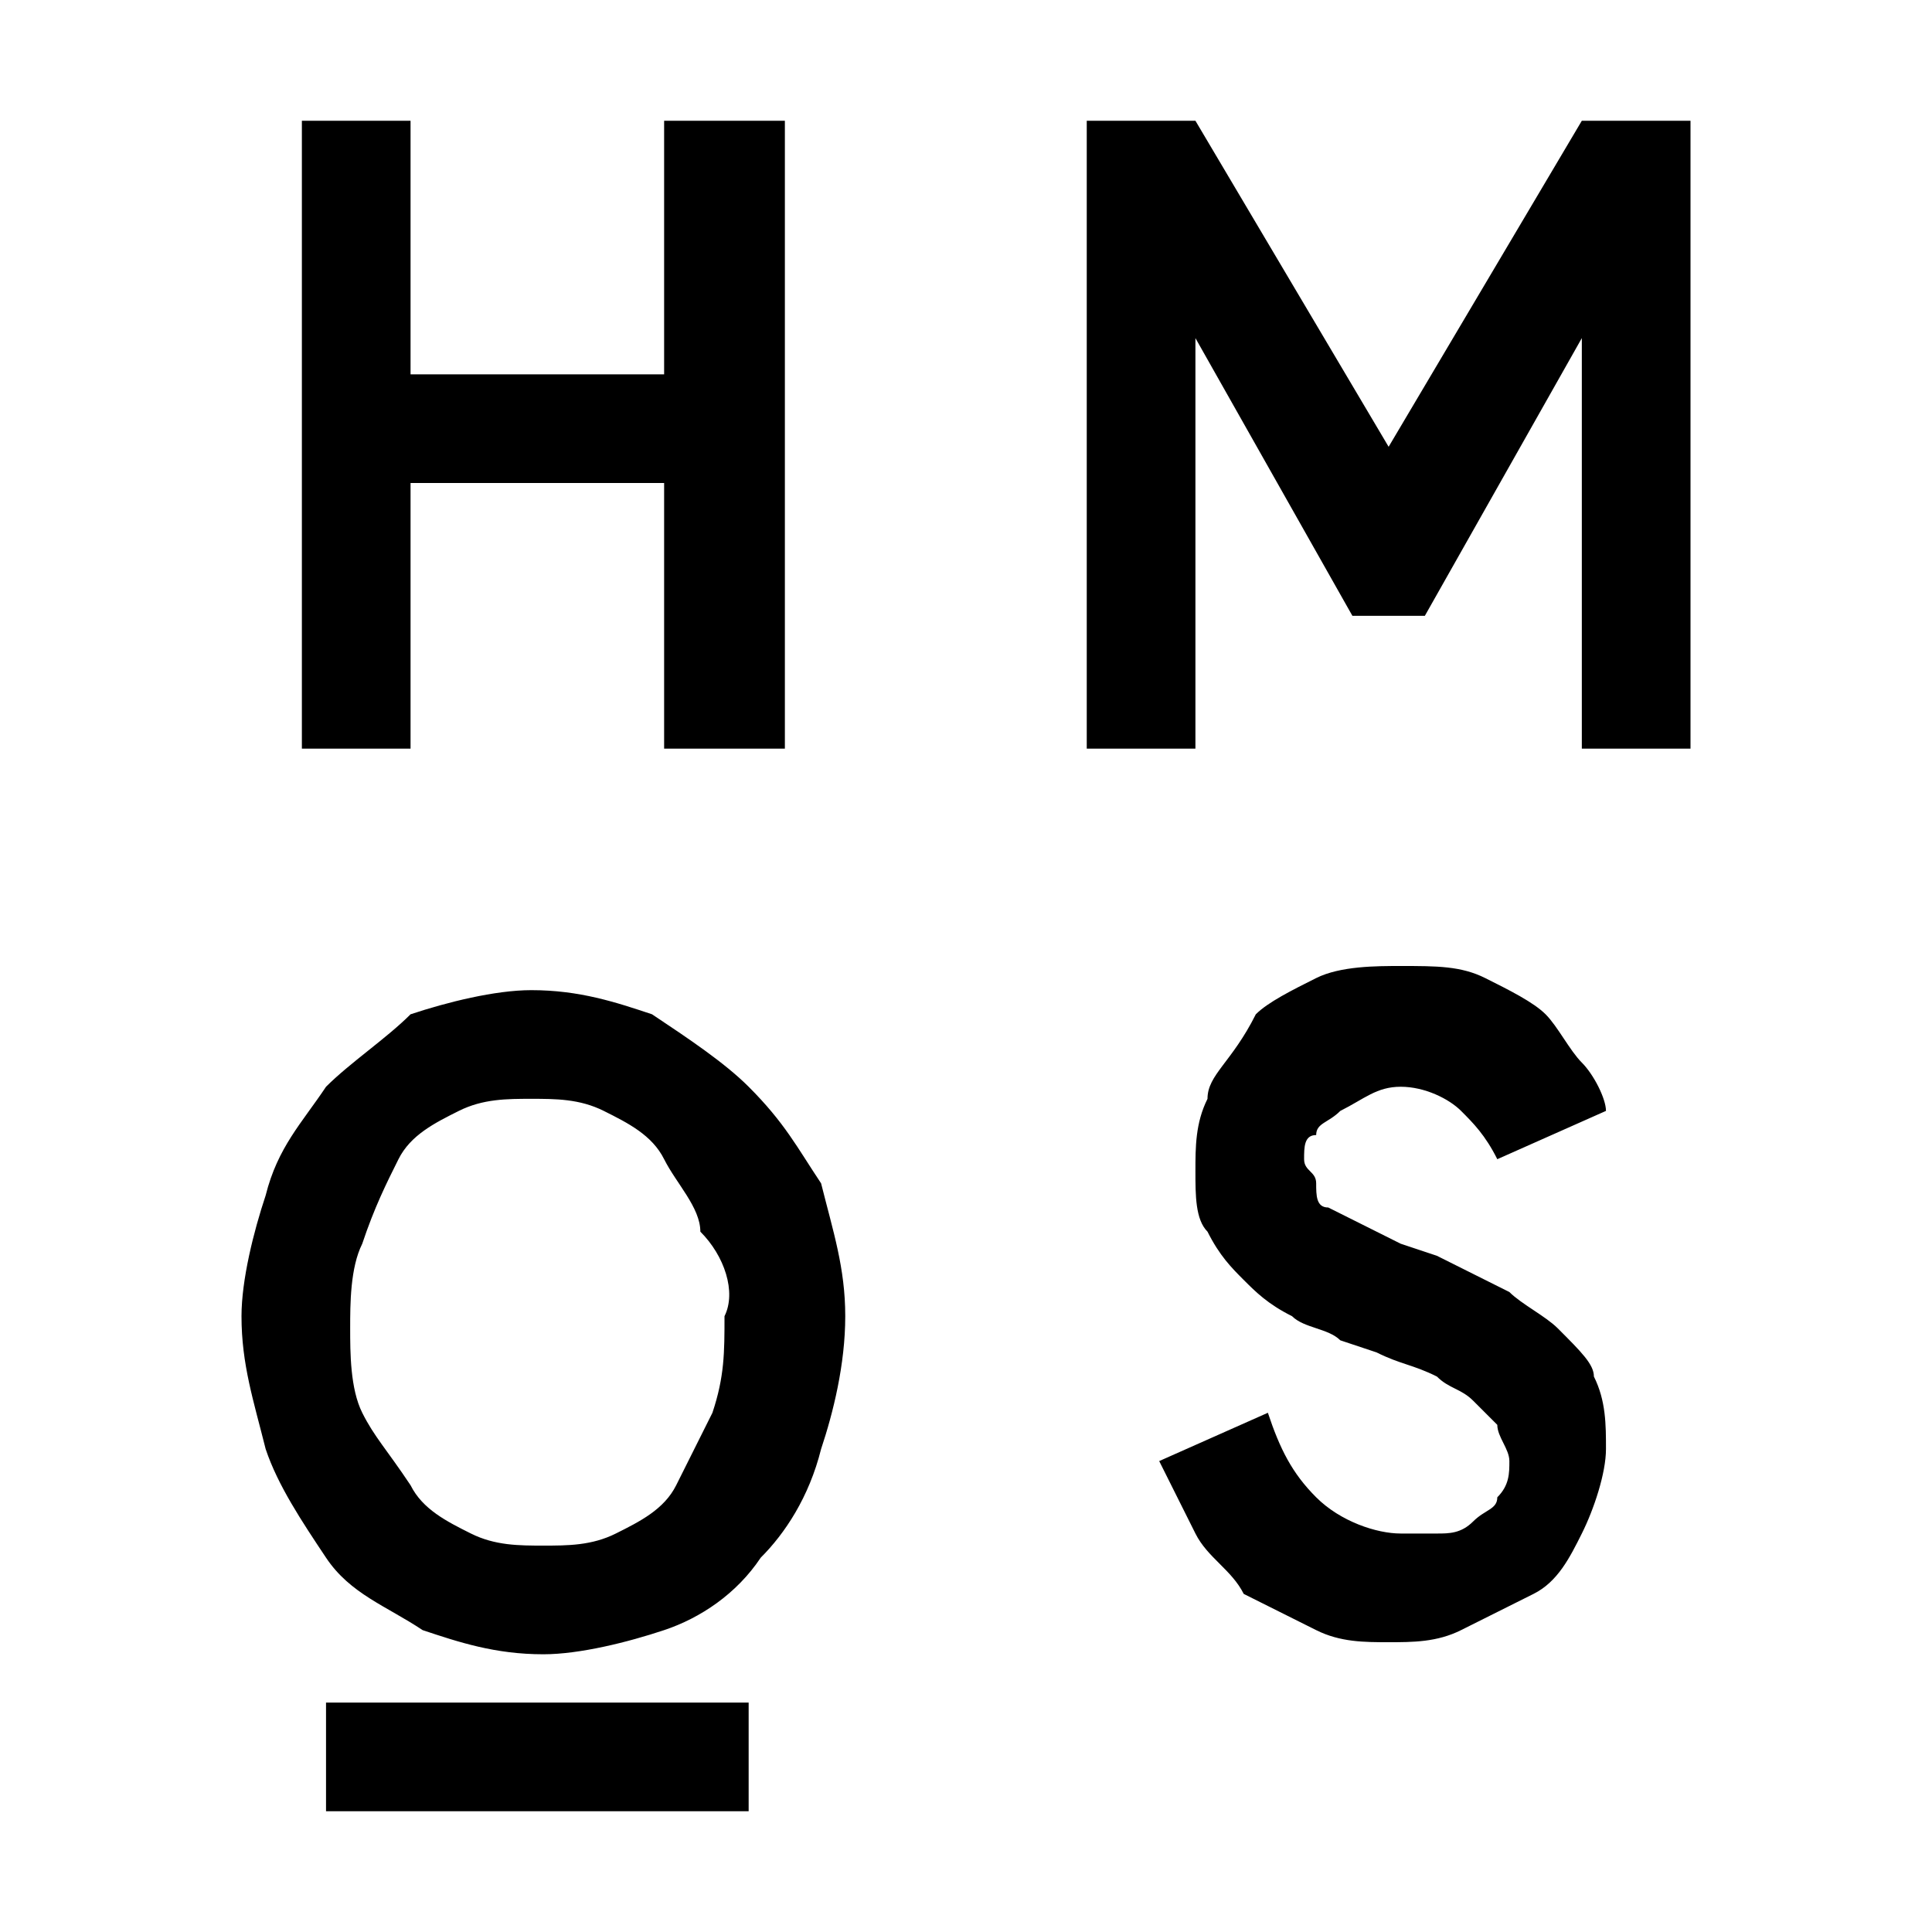
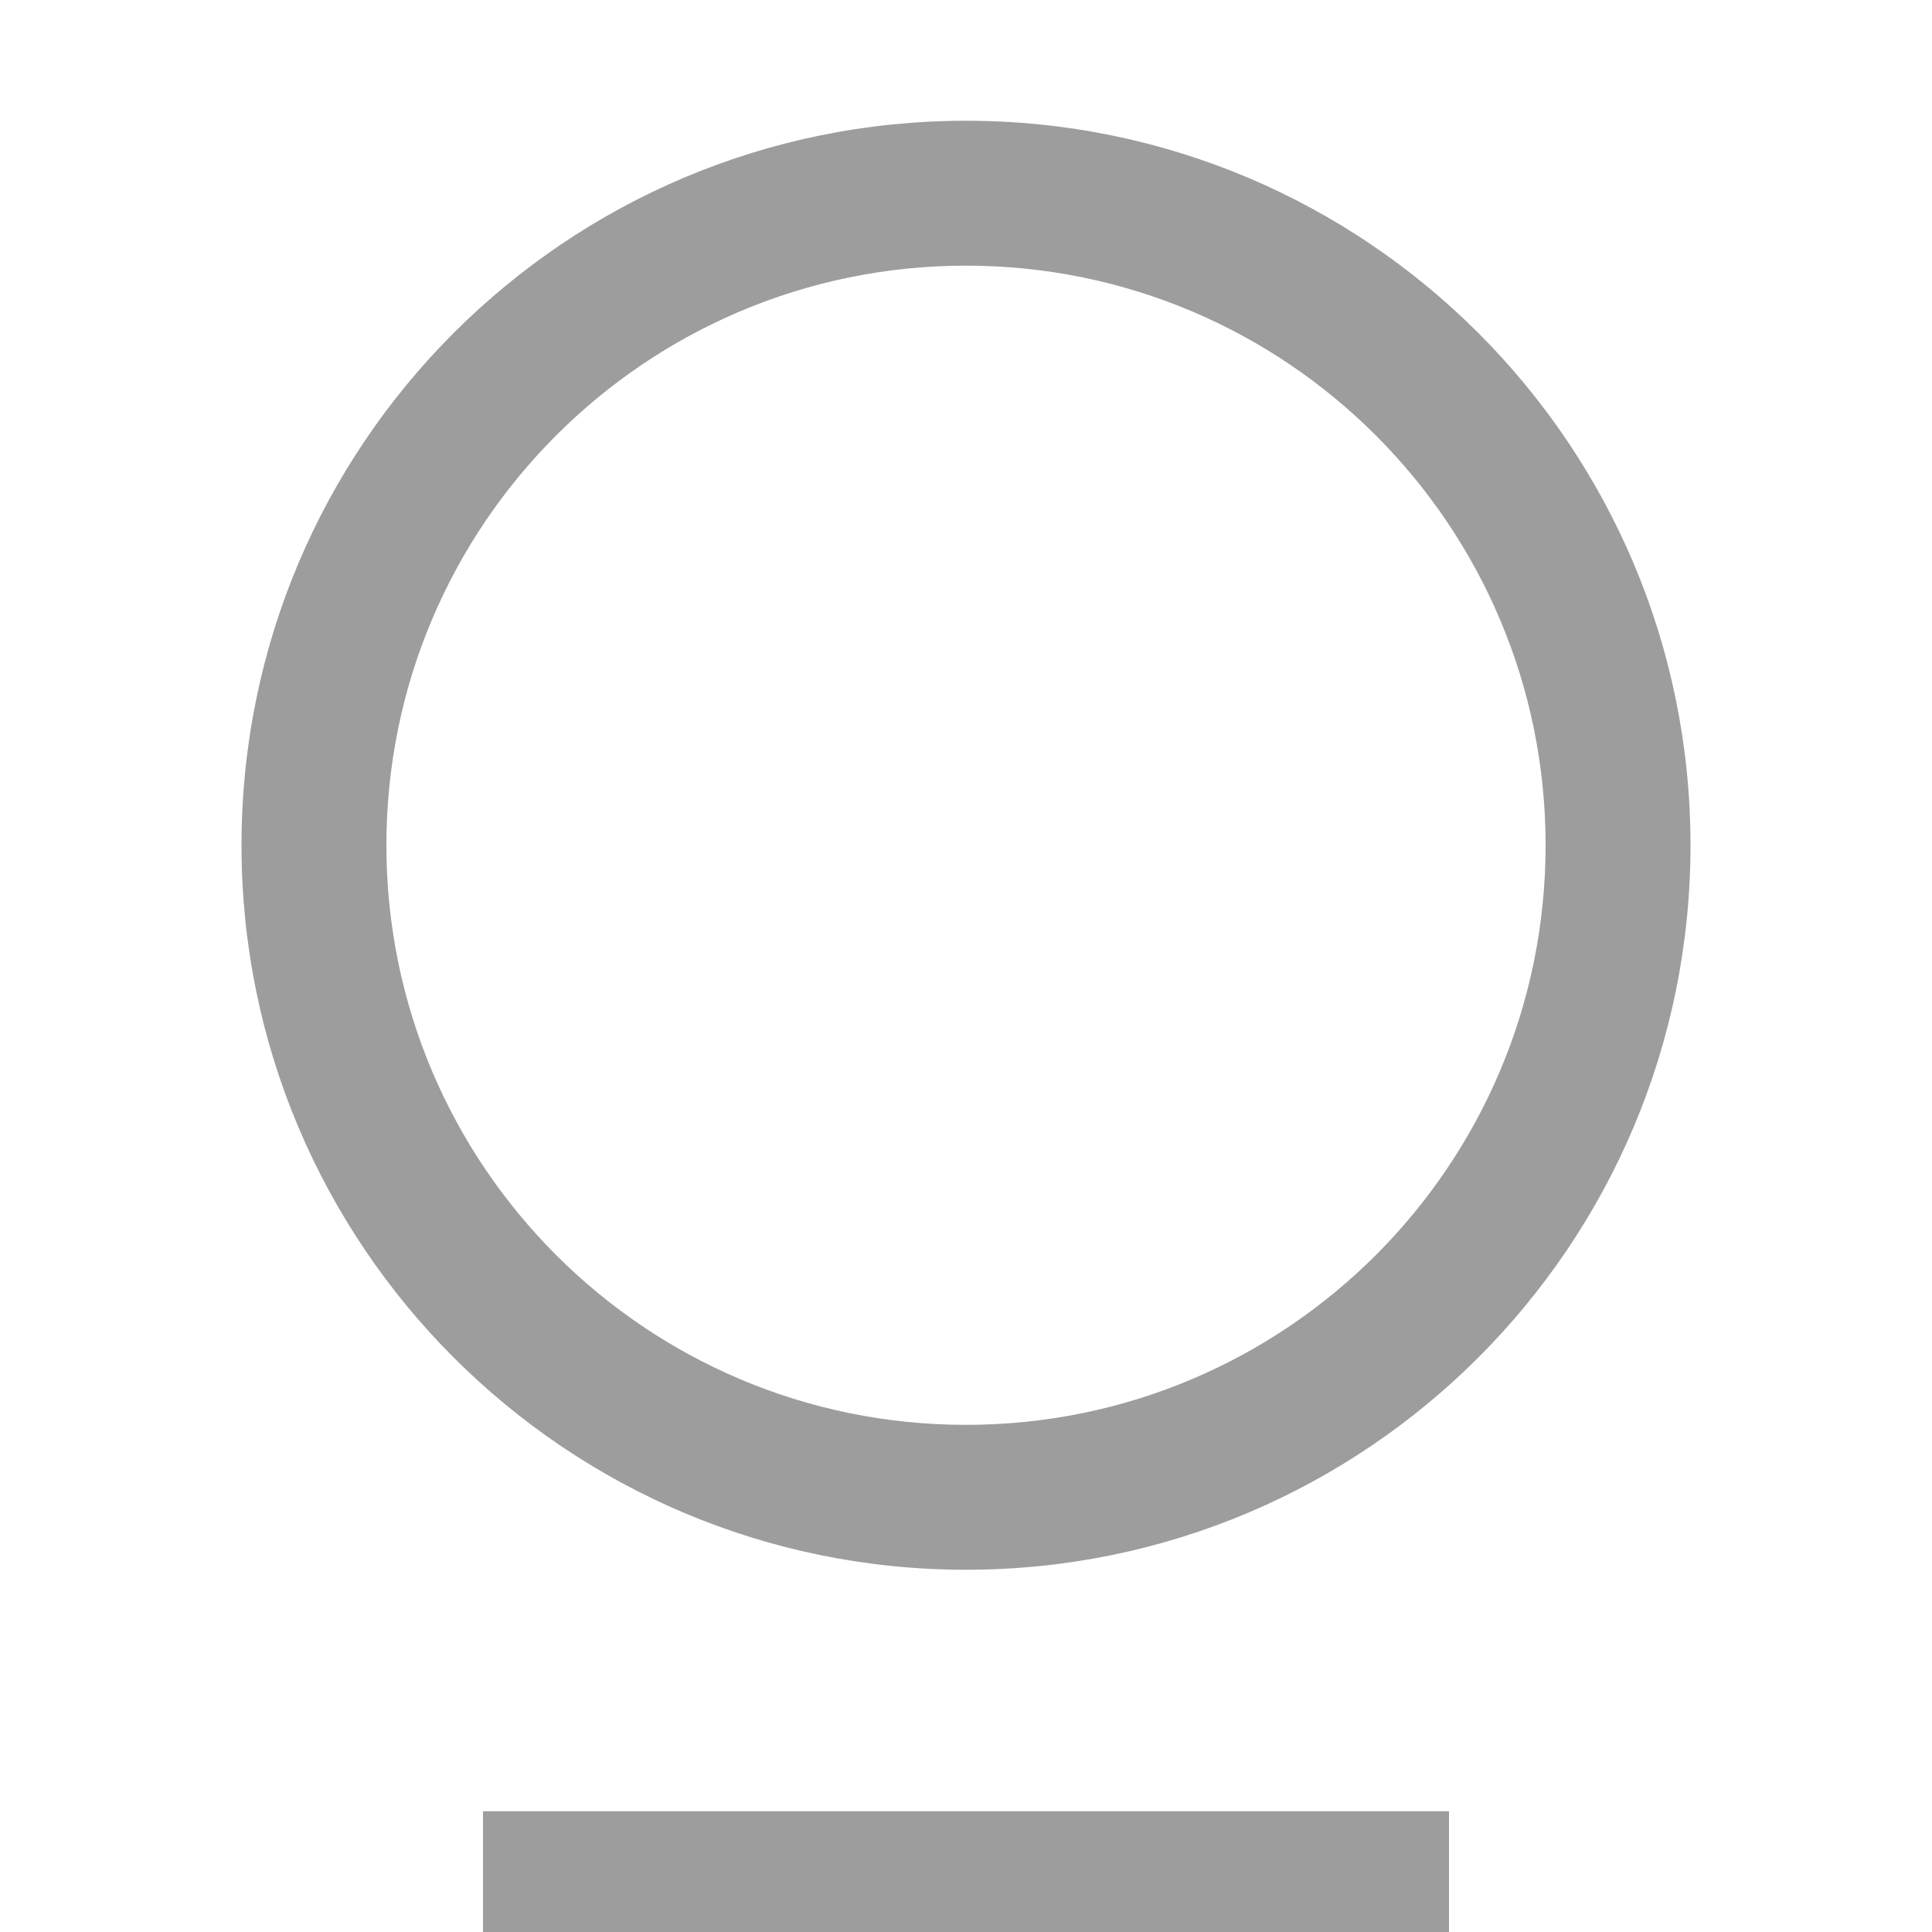
- <svg xmlns="http://www.w3.org/2000/svg" t="1741238103721" class="icon" viewBox="0 0 1024 1024" version="1.1" p-id="4390" width="200" height="200">
-   <path d="M288 870.4zM172.8 902.4h224v57.6H172.8zM217.6 256h134.4v140.8h64V64h-64v134.4H217.6V64h-57.6v332.8h57.6zM396.8 576c-12.8-12.8-32-25.6-51.2-38.4-19.2-6.4-38.4-12.8-64-12.8-19.2 0-44.8 6.4-64 12.8-12.8 12.8-32 25.6-44.8 38.4-12.8 19.2-25.6 32-32 57.6-6.4 19.2-12.8 44.8-12.8 64 0 25.6 6.4 44.8 12.8 70.4 6.4 19.2 19.2 38.4 32 57.6 12.8 19.2 32 25.6 51.2 38.4 19.2 6.4 38.4 12.8 64 12.8 19.2 0 44.8-6.4 64-12.8 19.2-6.4 38.4-19.2 51.2-38.4 12.8-12.8 25.6-32 32-57.6 6.4-19.2 12.8-44.8 12.8-70.4 0-25.6-6.4-44.8-12.8-70.4-12.8-19.2-19.2-32-38.4-51.2z m-19.2 172.8l-19.2 38.4c-6.4 12.8-19.2 19.2-32 25.6-12.8 6.4-25.6 6.4-38.4 6.4-12.8 0-25.6 0-38.4-6.4-12.8-6.4-25.6-12.8-32-25.6-12.8-19.2-19.2-25.6-25.6-38.4-6.4-12.8-6.4-32-6.4-44.8 0-12.8 0-32 6.4-44.8 6.4-19.2 12.8-32 19.2-44.8 6.4-12.8 19.2-19.2 32-25.6 12.8-6.4 25.6-6.4 38.4-6.4 12.8 0 25.6 0 38.4 6.4 12.8 6.4 25.6 12.8 32 25.6 6.4 12.8 19.2 25.6 19.2 38.4 12.8 12.8 19.2 32 12.8 44.8 0 19.2 0 32-6.4 51.2zM838.4 64l-102.4 172.8L633.6 64H576v332.8h57.6V179.2l83.2 147.2h38.4l83.2-147.2V396.8h57.6V64zM825.6 704c-6.4-6.4-19.2-12.8-25.6-19.2l-38.4-19.2-19.2-6.4-38.4-19.2c-6.4 0-6.4-6.4-6.4-12.8s-6.4-6.4-6.4-12.8 0-12.8 6.4-12.8c0-6.4 6.4-6.4 12.8-12.8 12.8-6.4 19.2-12.8 32-12.8s25.6 6.4 32 12.8c6.4 6.4 12.8 12.8 19.2 25.6l57.6-25.6c0-6.4-6.4-19.2-12.8-25.6-6.4-6.4-12.8-19.2-19.2-25.6-6.4-6.4-19.2-12.8-32-19.2-12.8-6.4-25.6-6.4-44.8-6.4-12.8 0-32 0-44.8 6.4-12.8 6.4-25.6 12.8-32 19.2-12.8 25.6-25.6 32-25.6 44.8-6.4 12.8-6.4 25.6-6.4 38.4 0 12.8 0 25.6 6.4 32 6.4 12.8 12.8 19.2 19.2 25.6 6.4 6.4 12.8 12.8 25.6 19.2 6.4 6.4 19.2 6.4 25.6 12.8l19.2 6.4c12.8 6.4 19.2 6.4 32 12.8 6.4 6.4 12.8 6.4 19.2 12.8l12.8 12.8c0 6.4 6.4 12.8 6.4 19.2 0 6.4 0 12.8-6.4 19.2 0 6.4-6.4 6.4-12.8 12.8s-12.8 6.4-19.2 6.4h-19.2c-12.8 0-32-6.4-44.8-19.2-12.8-12.8-19.2-25.6-25.6-44.8l-57.6 25.6 19.2 38.4c6.4 12.8 19.2 19.2 25.6 32l38.4 19.2c12.8 6.4 25.6 6.4 38.4 6.4 12.8 0 25.6 0 38.4-6.4l38.4-19.2c12.8-6.4 19.2-19.2 25.6-32 6.4-12.8 12.8-32 12.8-44.8 0-12.8 0-25.6-6.4-38.4 0-6.4-6.4-12.8-19.2-25.6z" p-id="4391" />
+ <svg xmlns="http://www.w3.org/2000/svg" t="1741241654356" class="icon" viewBox="0 0 1024 1024" version="1.1" p-id="4686" width="200" height="200">
+   <path d="M768 960v64H256v-64zM512 64a384 384 0 1 1 0 768A384 384 0 0 1 512 64z m0 76.8a307.2 307.2 0 1 0 0 614.4 307.2 307.2 0 0 0 0-614.4z" fill="#9D9D9D" p-id="4687" />
</svg>
